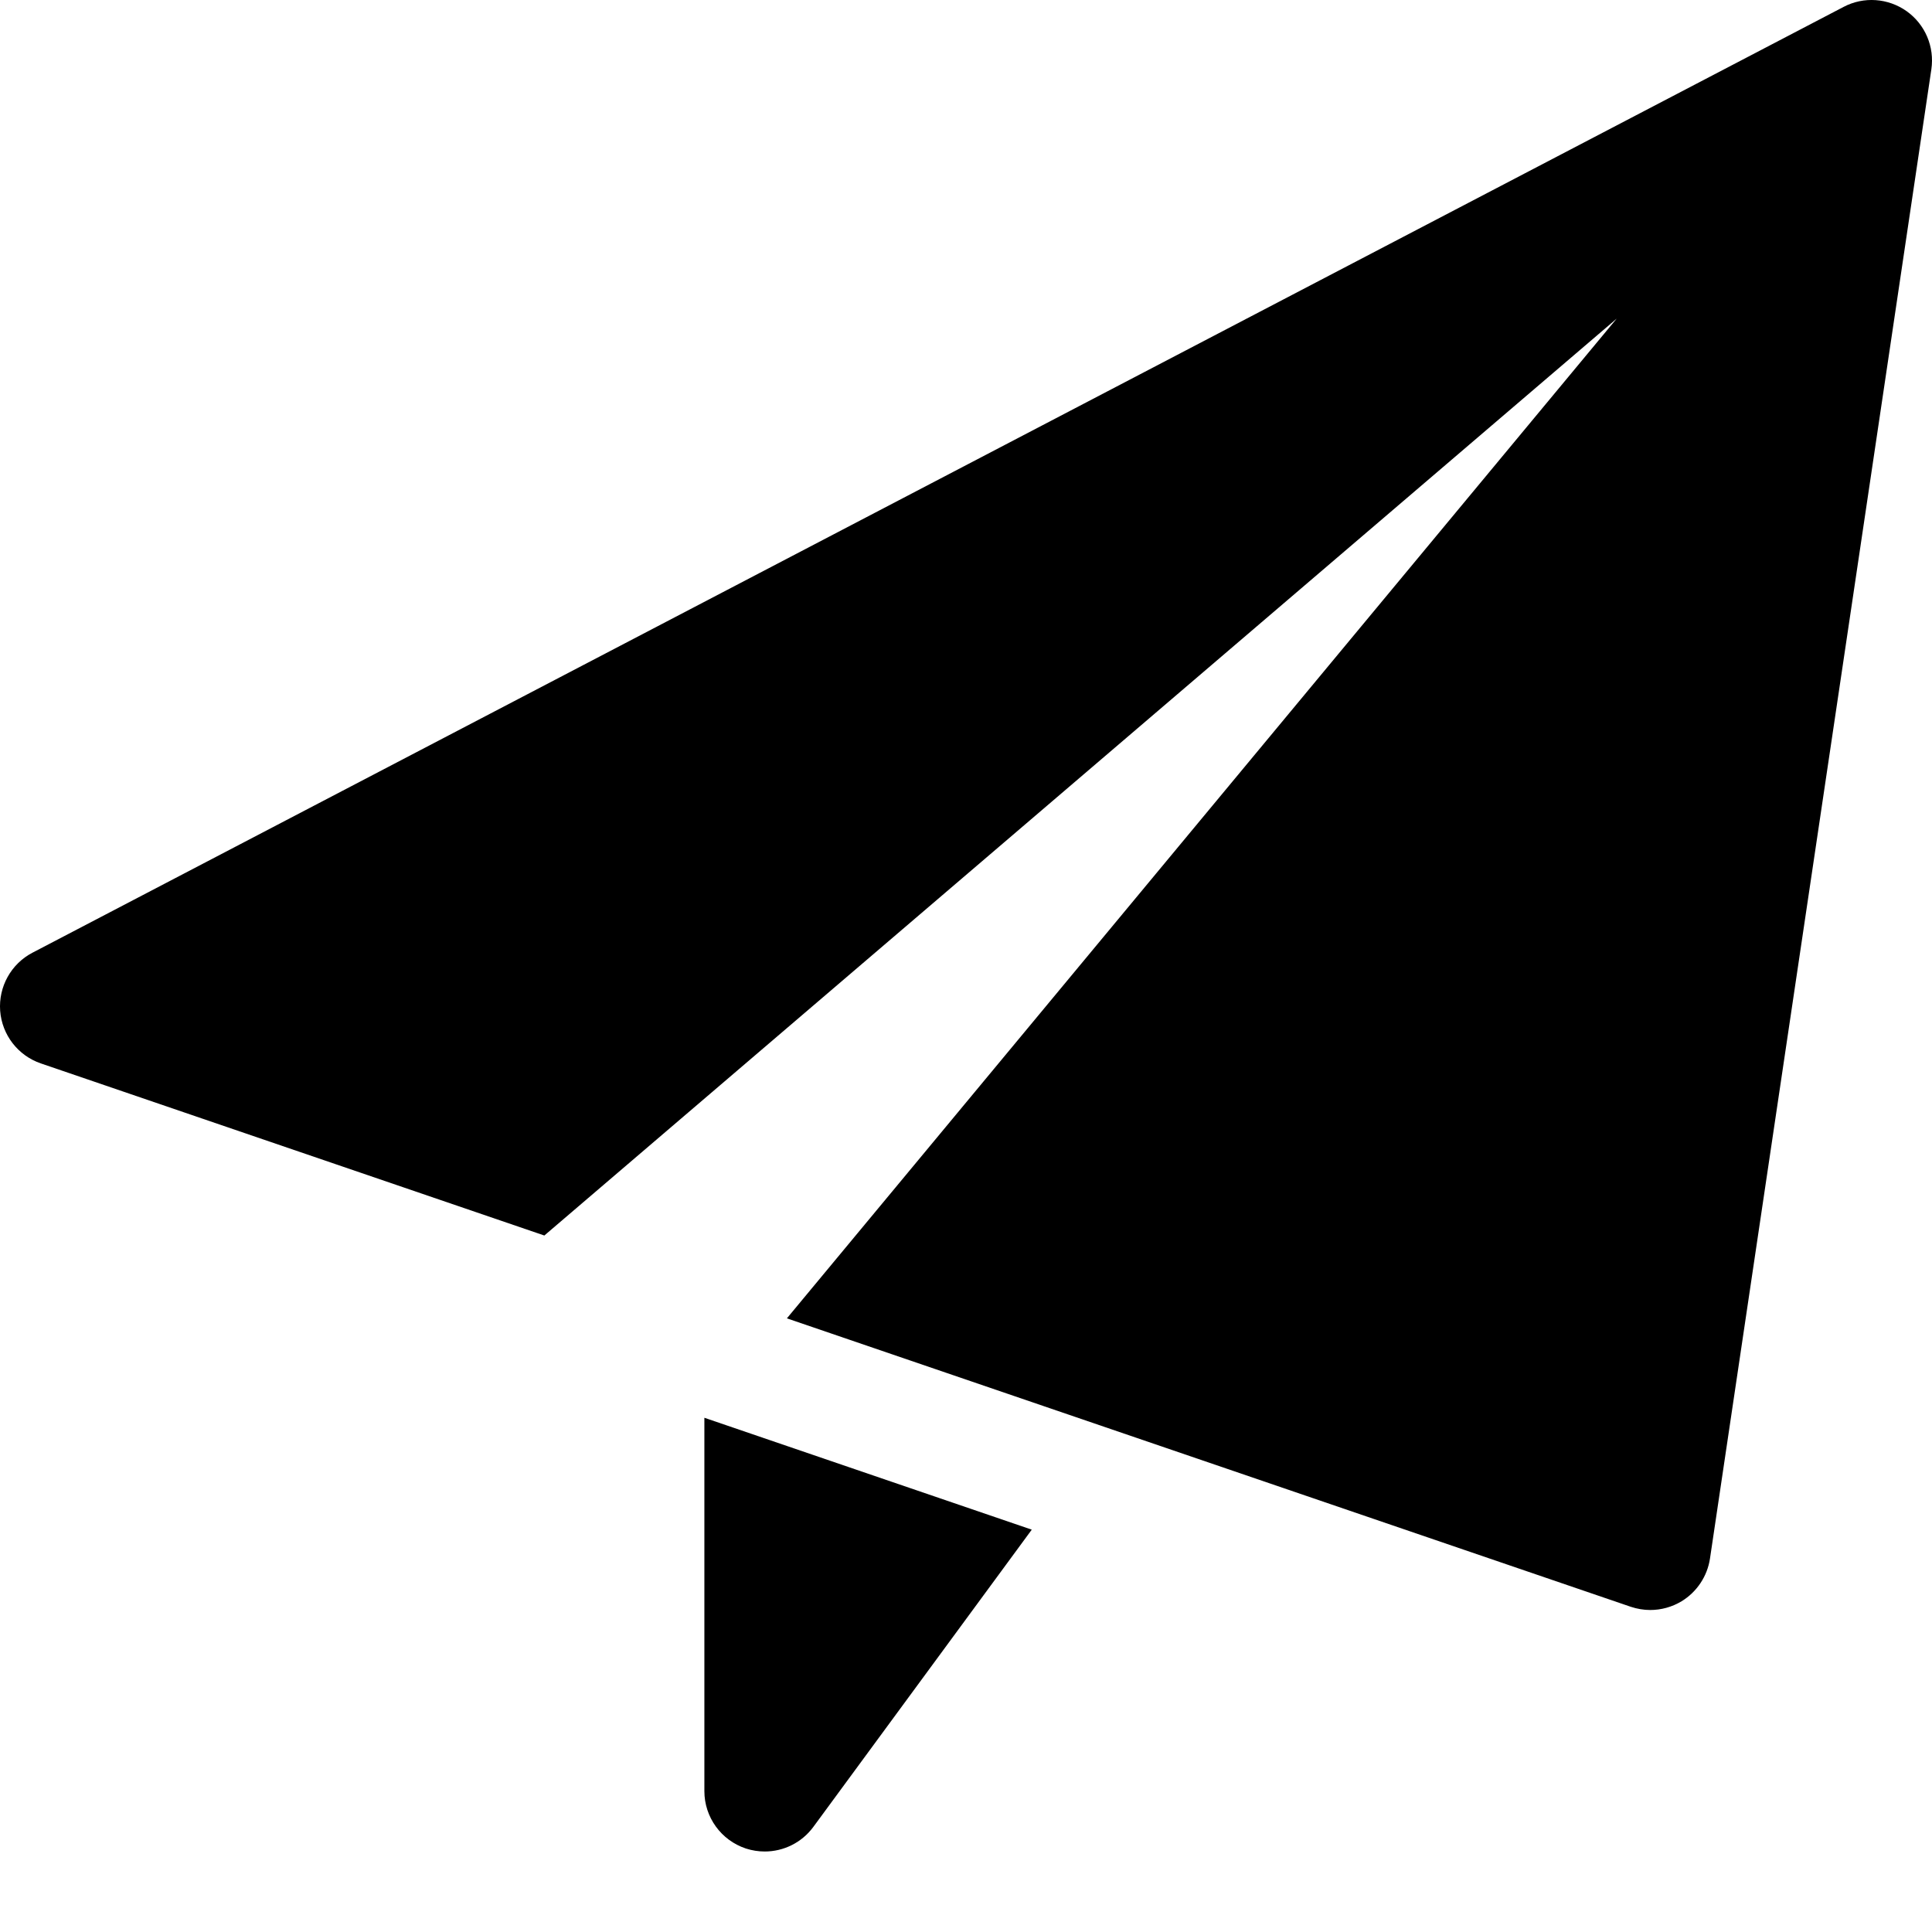
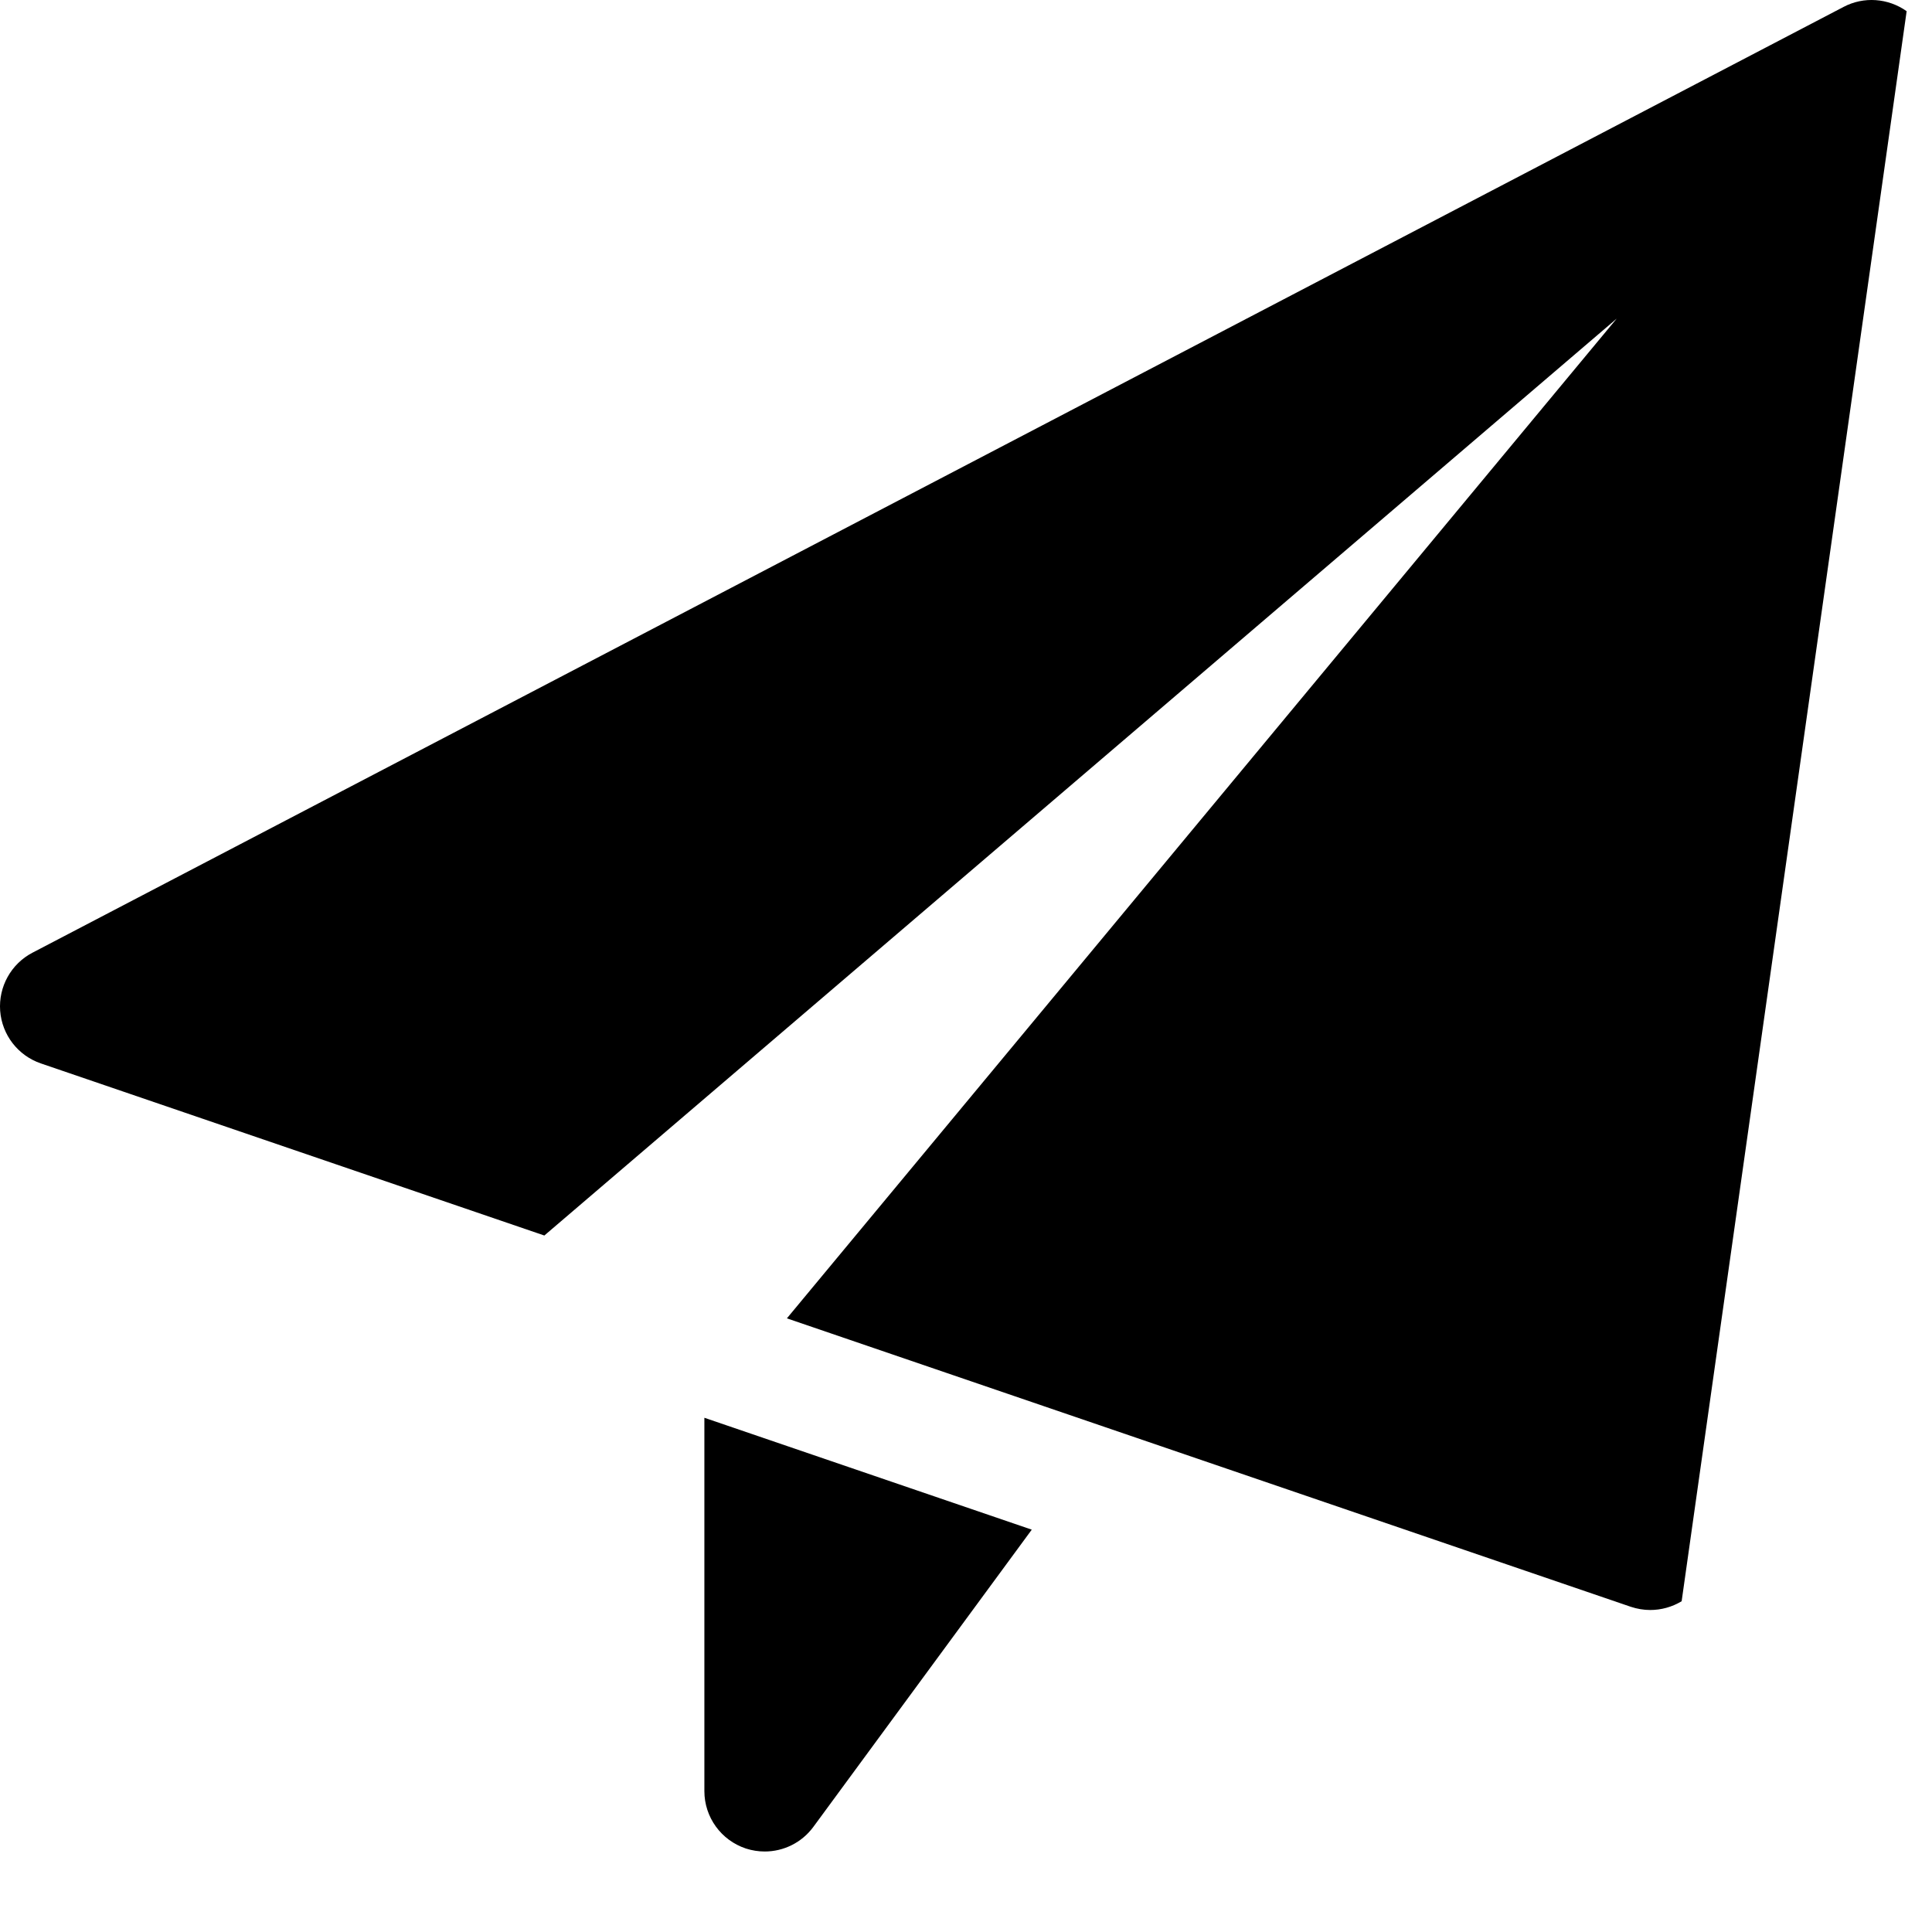
<svg xmlns="http://www.w3.org/2000/svg" enable-background="new 0 0 24 24" height="512" viewBox="0 0 24 24" width="512">
  <path d="m8.75 17.612v4.638c0 .324.208.611.516.713.077.025.156.037.234.037.234 0 .46-.11.604-.306l2.713-3.692z" />
-   <path d="m23.685.139c-.23-.163-.532-.185-.782-.054l-22.5 11.75c-.266.139-.423.423-.401.722.023.3.222.556.505.653l6.255 2.138 13.321-11.39-10.308 12.419 10.483 3.583c.078.026.16.04.242.04.136 0 .271-.037.39-.109.19-.116.319-.311.352-.53l2.75-18.5c.041-.28-.077-.558-.307-.722z" />
+   <path d="m23.685.139c-.23-.163-.532-.185-.782-.054l-22.5 11.75c-.266.139-.423.423-.401.722.023.3.222.556.505.653l6.255 2.138 13.321-11.39-10.308 12.419 10.483 3.583c.078.026.16.04.242.04.136 0 .271-.037.39-.109.19-.116.319-.311.352-s.53l2.75-18.5c.041-.28-.077-.558-.307-.722z" />
</svg>
